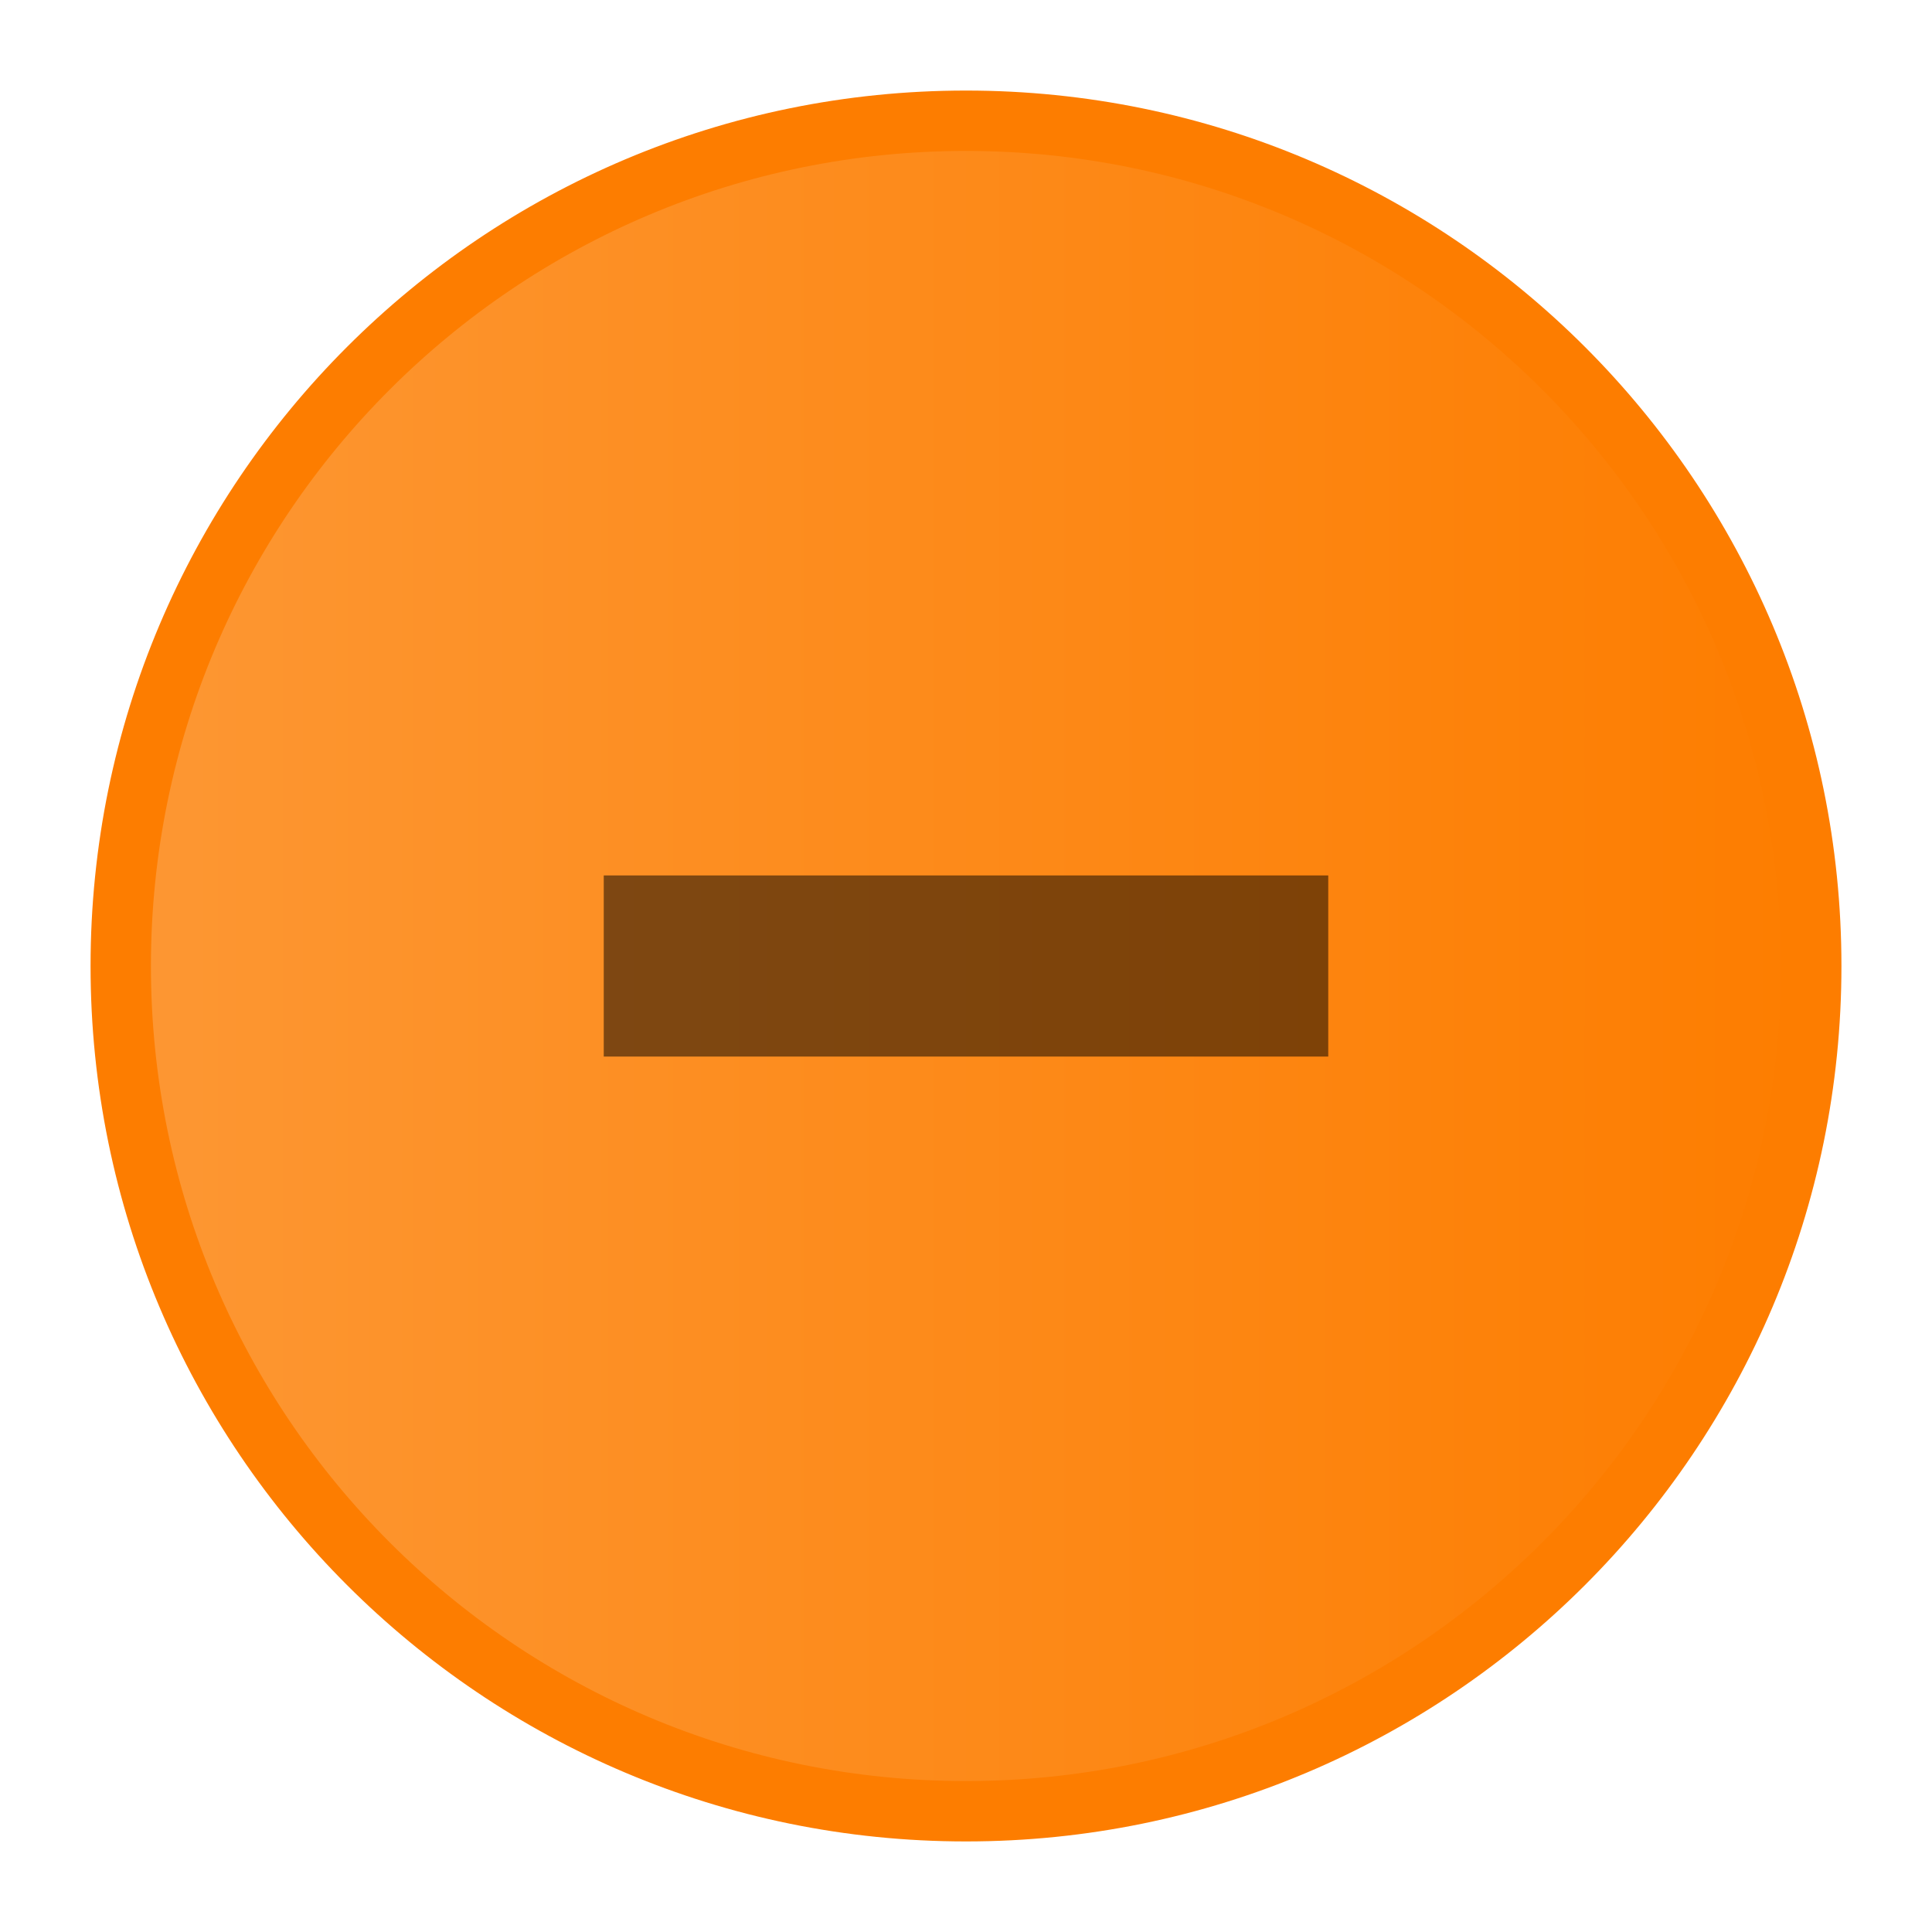
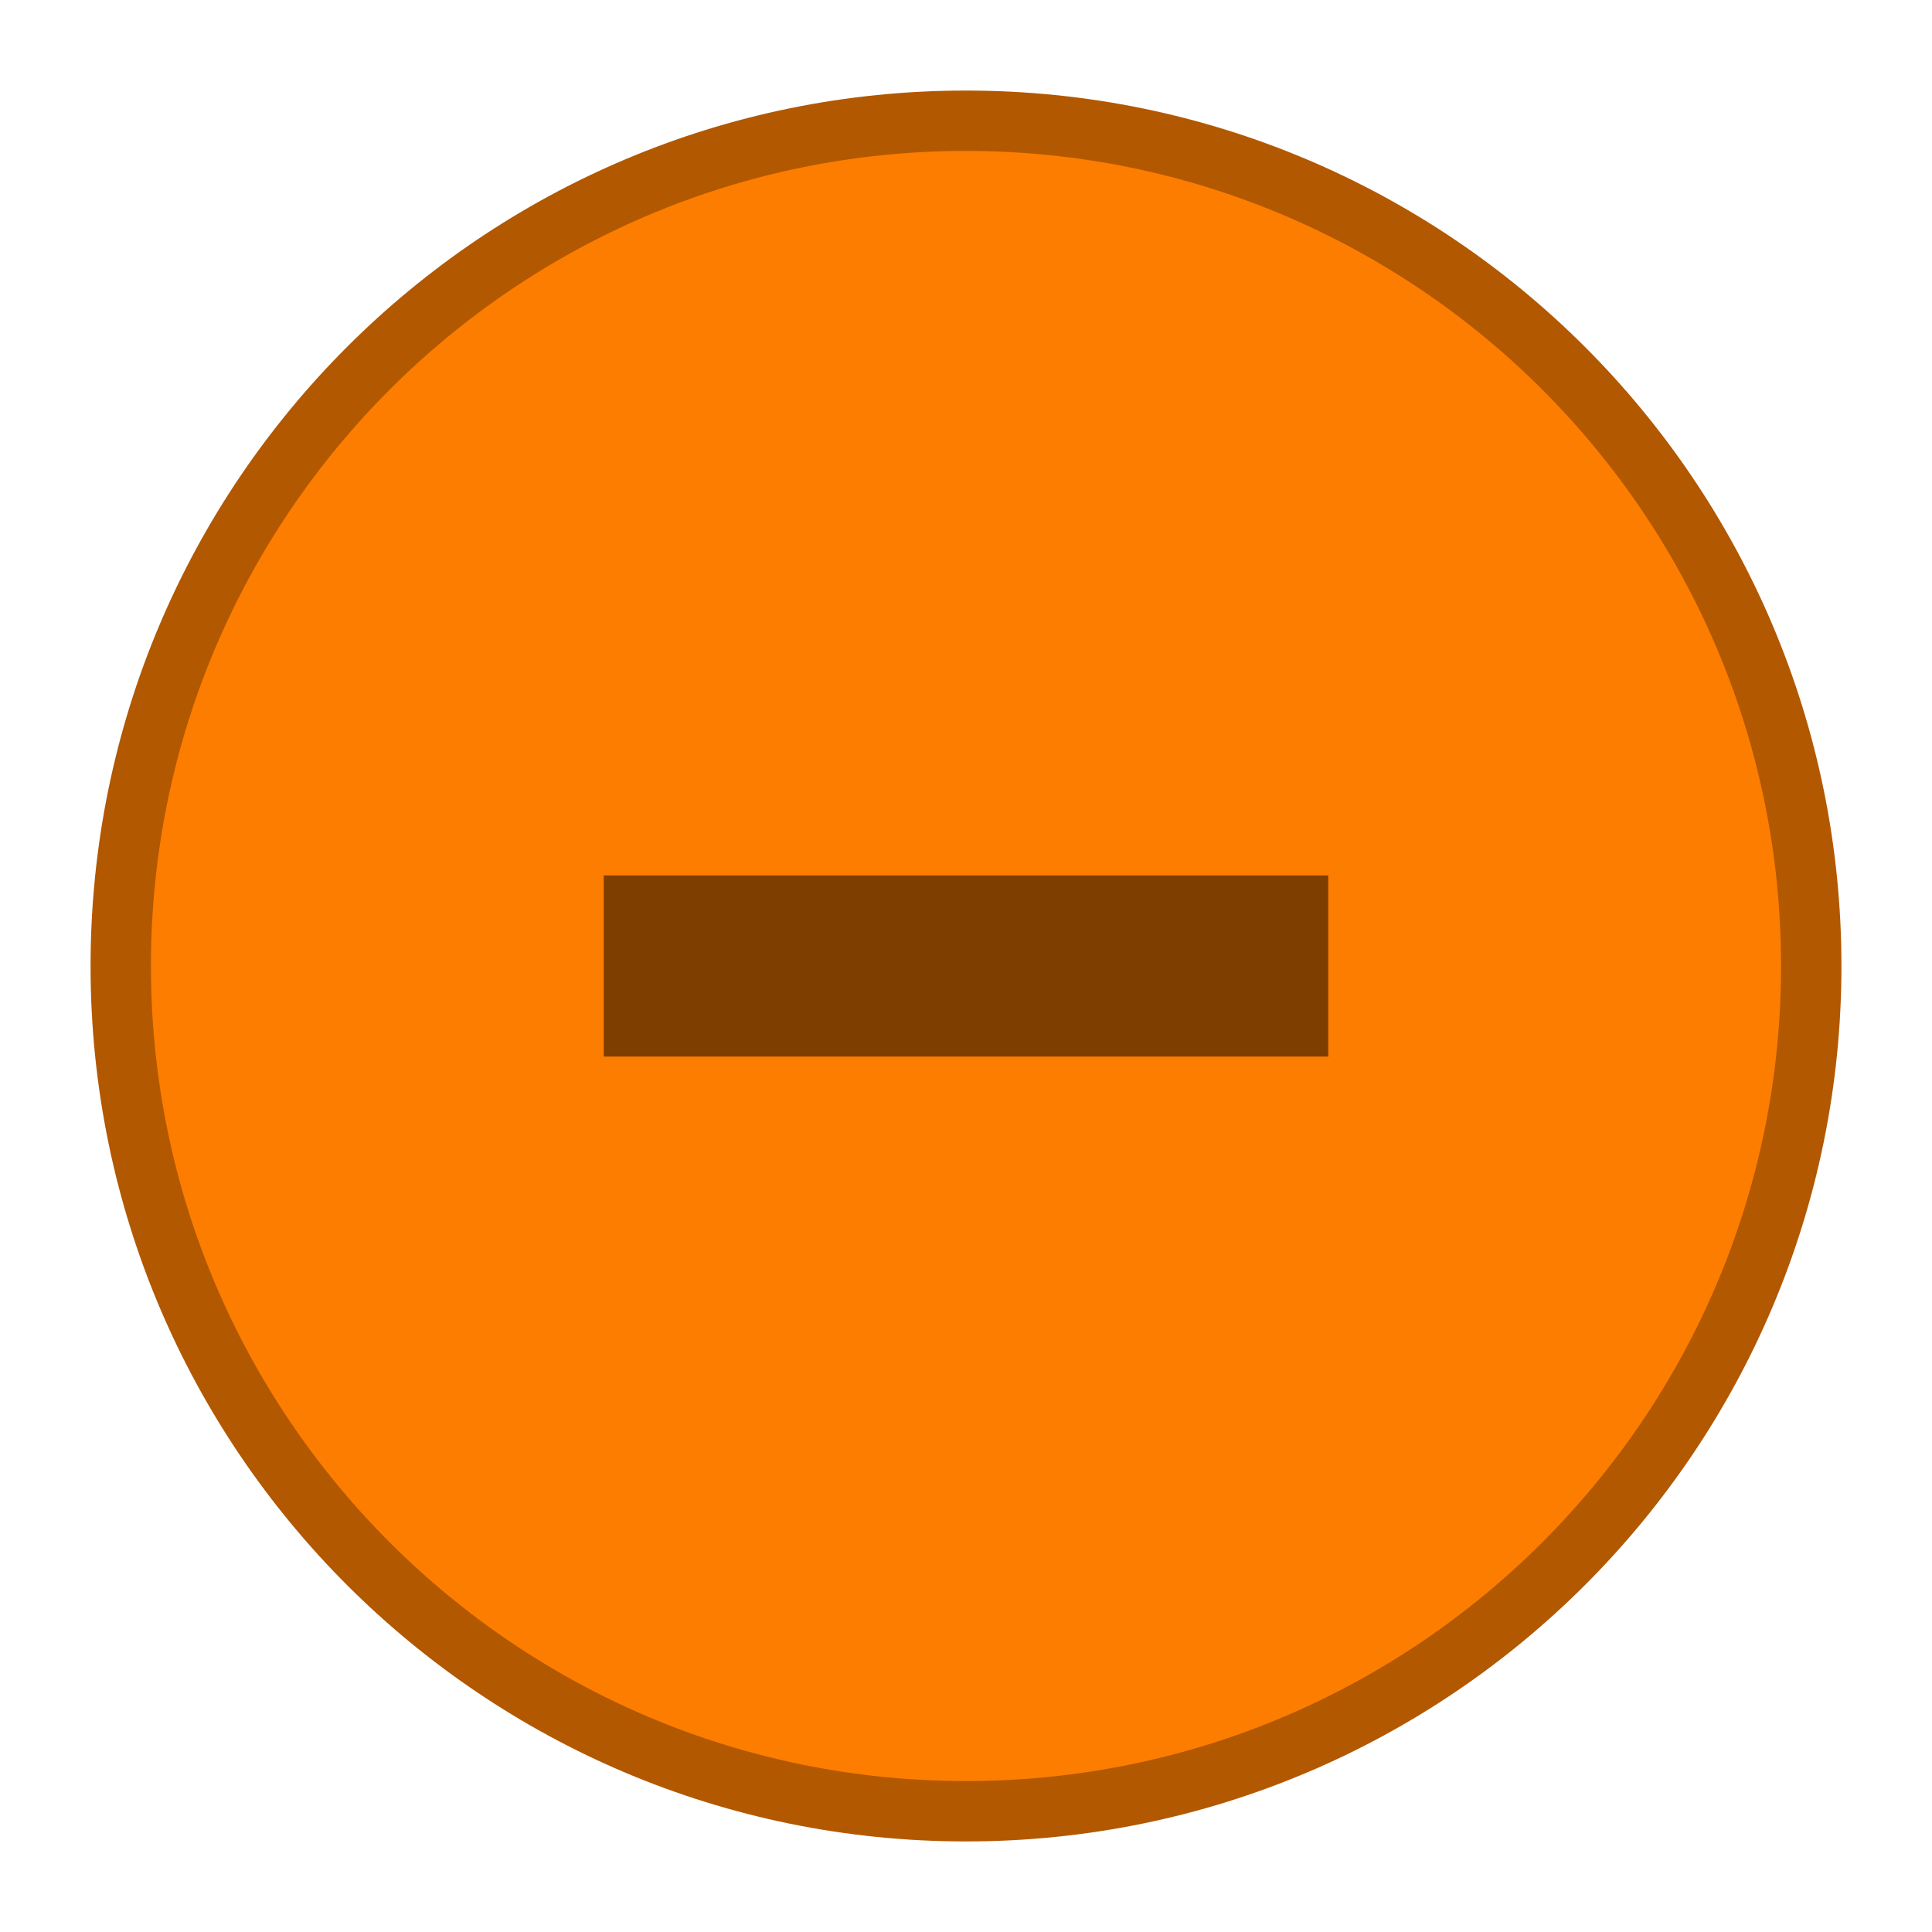
- <svg xmlns="http://www.w3.org/2000/svg" xmlns:xlink="http://www.w3.org/1999/xlink" id="svg1824" version="1.1" height="16" width="16">
-   <defs id="defs64">
-     <linearGradient id="app-menu">
-       <stop id="stop2" offset="0" style="stop-color:#5ebdab" />
-       <stop id="stop4" offset="1" style="stop-color:#19a187" />
-     </linearGradient>
-     <linearGradient id="close-button">
-       <stop id="stop7" offset="0" style="stop-color:#e15e5e" />
-       <stop id="stop9" offset="1" style="stop-color:#d41919" />
-     </linearGradient>
-     <linearGradient id="maximize-button">
-       <stop id="stop12" offset="0" style="stop-color:#72a2f4" />
-       <stop id="stop14" offset="1" style="stop-color:#367bf1" />
-     </linearGradient>
-     <linearGradient id="minimize-button">
-       <stop id="stop17" offset="0" style="stop-color:#fea44c" />
-       <stop id="stop19" offset="1" style="stop-color:#fd7d00" />
-     </linearGradient>
-     <linearGradient id="app-menu-dark">
-       <stop id="stop22" offset="0" style="stop-color:#47b49f" />
-       <stop id="stop24" offset="1" style="stop-color:#19a187" />
-     </linearGradient>
-     <linearGradient id="close-button-dark">
-       <stop id="stop27" offset="0" style="stop-color:#dd4747" />
-       <stop id="stop29" offset="1" style="stop-color:#d41919" />
-     </linearGradient>
-     <linearGradient id="maximize-button-dark">
-       <stop id="stop32" offset="0" style="stop-color:#4a88f1" />
-       <stop id="stop34" offset="1" style="stop-color:#367bf1" />
-     </linearGradient>
-     <linearGradient id="minimize-button-dark">
-       <stop id="stop37" offset="0" style="stop-color:#fd9733" />
-       <stop id="stop39" offset="1" style="stop-color:#fd7d00" />
-     </linearGradient>
-     <linearGradient xlink:href="#minimize-button" gradientUnits="userSpaceOnUse" y2="-177.63" y1="-177.63" x2="602" x1="588" id="linearGradient1827" />
-     <linearGradient xlink:href="#maximize-button" gradientUnits="userSpaceOnUse" y2="-177.63" y1="-177.63" x2="631" x1="617" id="linearGradient1845" />
-     <linearGradient xlink:href="#minimize-button-dark" gradientUnits="userSpaceOnUse" y2="-177.64" y1="-177.64" x2="602" x1="588" id="linearGradient1859" />
-     <linearGradient xlink:href="#minimize-button-dark" gradientUnits="userSpaceOnUse" y2="99" y1="99" x2="381" x1="367" id="linearGradient1861" />
-     <linearGradient xlink:href="#minimize-button-dark" gradientUnits="userSpaceOnUse" y2="116" y1="116" x2="381" x1="367" id="linearGradient1863" />
-     <linearGradient xlink:href="#minimize-button" gradientUnits="userSpaceOnUse" y2="255" y1="255" x2="1383" x1="1369" id="linearGradient1865" />
-     <linearGradient xlink:href="#minimize-button" gradientUnits="userSpaceOnUse" y2="99" y1="99" x2="139" x1="125" id="linearGradient1867" />
-     <linearGradient xlink:href="#maximize-button-dark" gradientUnits="userSpaceOnUse" y2="116" y1="116" x2="401" x1="387" id="linearGradient1877" />
-     <linearGradient xlink:href="#maximize-button-dark" gradientUnits="userSpaceOnUse" y2="99" y1="99" x2="401" x1="387" id="linearGradient1879" />
-     <linearGradient xlink:href="#maximize-button" gradientUnits="userSpaceOnUse" y2="255" y1="255" x2="1383" x1="1369" id="linearGradient1881" />
-     <linearGradient xlink:href="#maximize-button" gradientUnits="userSpaceOnUse" y2="99" y1="99" x2="159" x1="145" id="linearGradient1883" />
-     <linearGradient xlink:href="#close-button" gradientUnits="userSpaceOnUse" y2="65" y1="65" x2="179" x1="165" id="linearGradient1891" />
-     <linearGradient xlink:href="#close-button-dark" gradientUnits="userSpaceOnUse" y2="65" y1="65" x2="421" x1="407" id="linearGradient1901" />
-     <linearGradient xlink:href="#close-button-dark" gradientUnits="userSpaceOnUse" y2="99" y1="99" x2="421" x1="407" id="linearGradient1903" />
-     <linearGradient xlink:href="#close-button-dark" gradientUnits="userSpaceOnUse" y2="116" y1="116" x2="421" x1="407" id="linearGradient1905" />
-     <linearGradient xlink:href="#close-button" gradientUnits="userSpaceOnUse" y2="255" y1="255" x2="1383" x1="1369" id="linearGradient1907" />
-     <linearGradient xlink:href="#close-button" gradientUnits="userSpaceOnUse" y2="99" y1="99" x2="179" x1="165" id="linearGradient1909" />
-     <linearGradient xlink:href="#app-menu" gradientUnits="userSpaceOnUse" y2="65" y1="65" x2="179" x1="165" id="linearGradient1916" />
-     <linearGradient xlink:href="#app-menu" gradientUnits="userSpaceOnUse" gradientTransform="translate(20)" y2="99" y1="99" x2="179" x1="165" id="linearGradient2049" />
-     <linearGradient xlink:href="#maximize-button-dark" gradientUnits="userSpaceOnUse" y2="-177.63" y1="-177.63" x2="631" x1="617" id="linearGradient1953" />
-     <linearGradient xlink:href="#app-menu-dark" gradientUnits="userSpaceOnUse" gradientTransform="translate(20)" y2="99" y1="99" x2="179" x1="165" id="linearGradient1963" />
-     <linearGradient xlink:href="#app-menu-dark" gradientUnits="userSpaceOnUse" y2="65" y1="65" x2="179" x1="165" id="linearGradient1967" />
-     <linearGradient y2="99" x2="179" y1="99" x1="165" gradientTransform="translate(20)" gradientUnits="userSpaceOnUse" id="linearGradient1830" xlink:href="#app-menu" />
-     <linearGradient y2="99" x2="179" y1="99" x1="165" gradientTransform="translate(20)" gradientUnits="userSpaceOnUse" id="linearGradient1832" xlink:href="#app-menu-dark" />
-   </defs>
+ <svg xmlns="http://www.w3.org/2000/svg" id="svg1760" version="1.1" height="16" width="16">
+   <defs id="defs1764" />
  <g transform="translate(-484,185.64)" id="titlebutton-minimize-hover-dark">
-     <g id="g1171" transform="translate(-781,-432.64)">
-       <path id="path1169" style="fill:url(#linearGradient1861);stroke:#fd7d00;stroke-width:0.5" d="m 374,92 c -3.866,0 -7,3.134 -7,7 0,3.866 3.134,7 7,7 3.866,0 7,-3.134 7,-7 0,-3.866 -3.134,-7 -7,-7 z" transform="translate(899,156)" />
+     <g id="g1107" transform="translate(-781,-432.64)">
+       <path id="path1105" style="fill:#fd7d00;stroke:#b25800;stroke-width:0.5" d="m 374,92 c -3.866,0 -7,3.134 -7,7 0,3.866 3.134,7 7,7 3.866,0 7,-3.134 7,-7 0,-3.866 -3.134,-7 -7,-7 z" transform="translate(899,156)" />
    </g>
-     <rect id="rect1173" style="fill:none" height="16" width="16" y="-185.64" x="484" />
-     <path id="path1175" style="color:#000000;text-indent:0;text-decoration:none;text-decoration-line:none;text-transform:none;opacity:0.5;stroke-width:0.866" d="m 489,-178.39 v 1.5 h 6 v -1.5 z" />
+     <rect id="rect1109" style="fill:none" height="16" width="16" y="-185.64" x="484" />
+     <path id="path1111" style="color:#000000;text-indent:0;text-decoration:none;text-decoration-line:none;text-transform:none;opacity:0.5;stroke-width:0.866" d="m 489,-178.39 v 1.5 h 6 v -1.5 z" />
  </g>
</svg>
